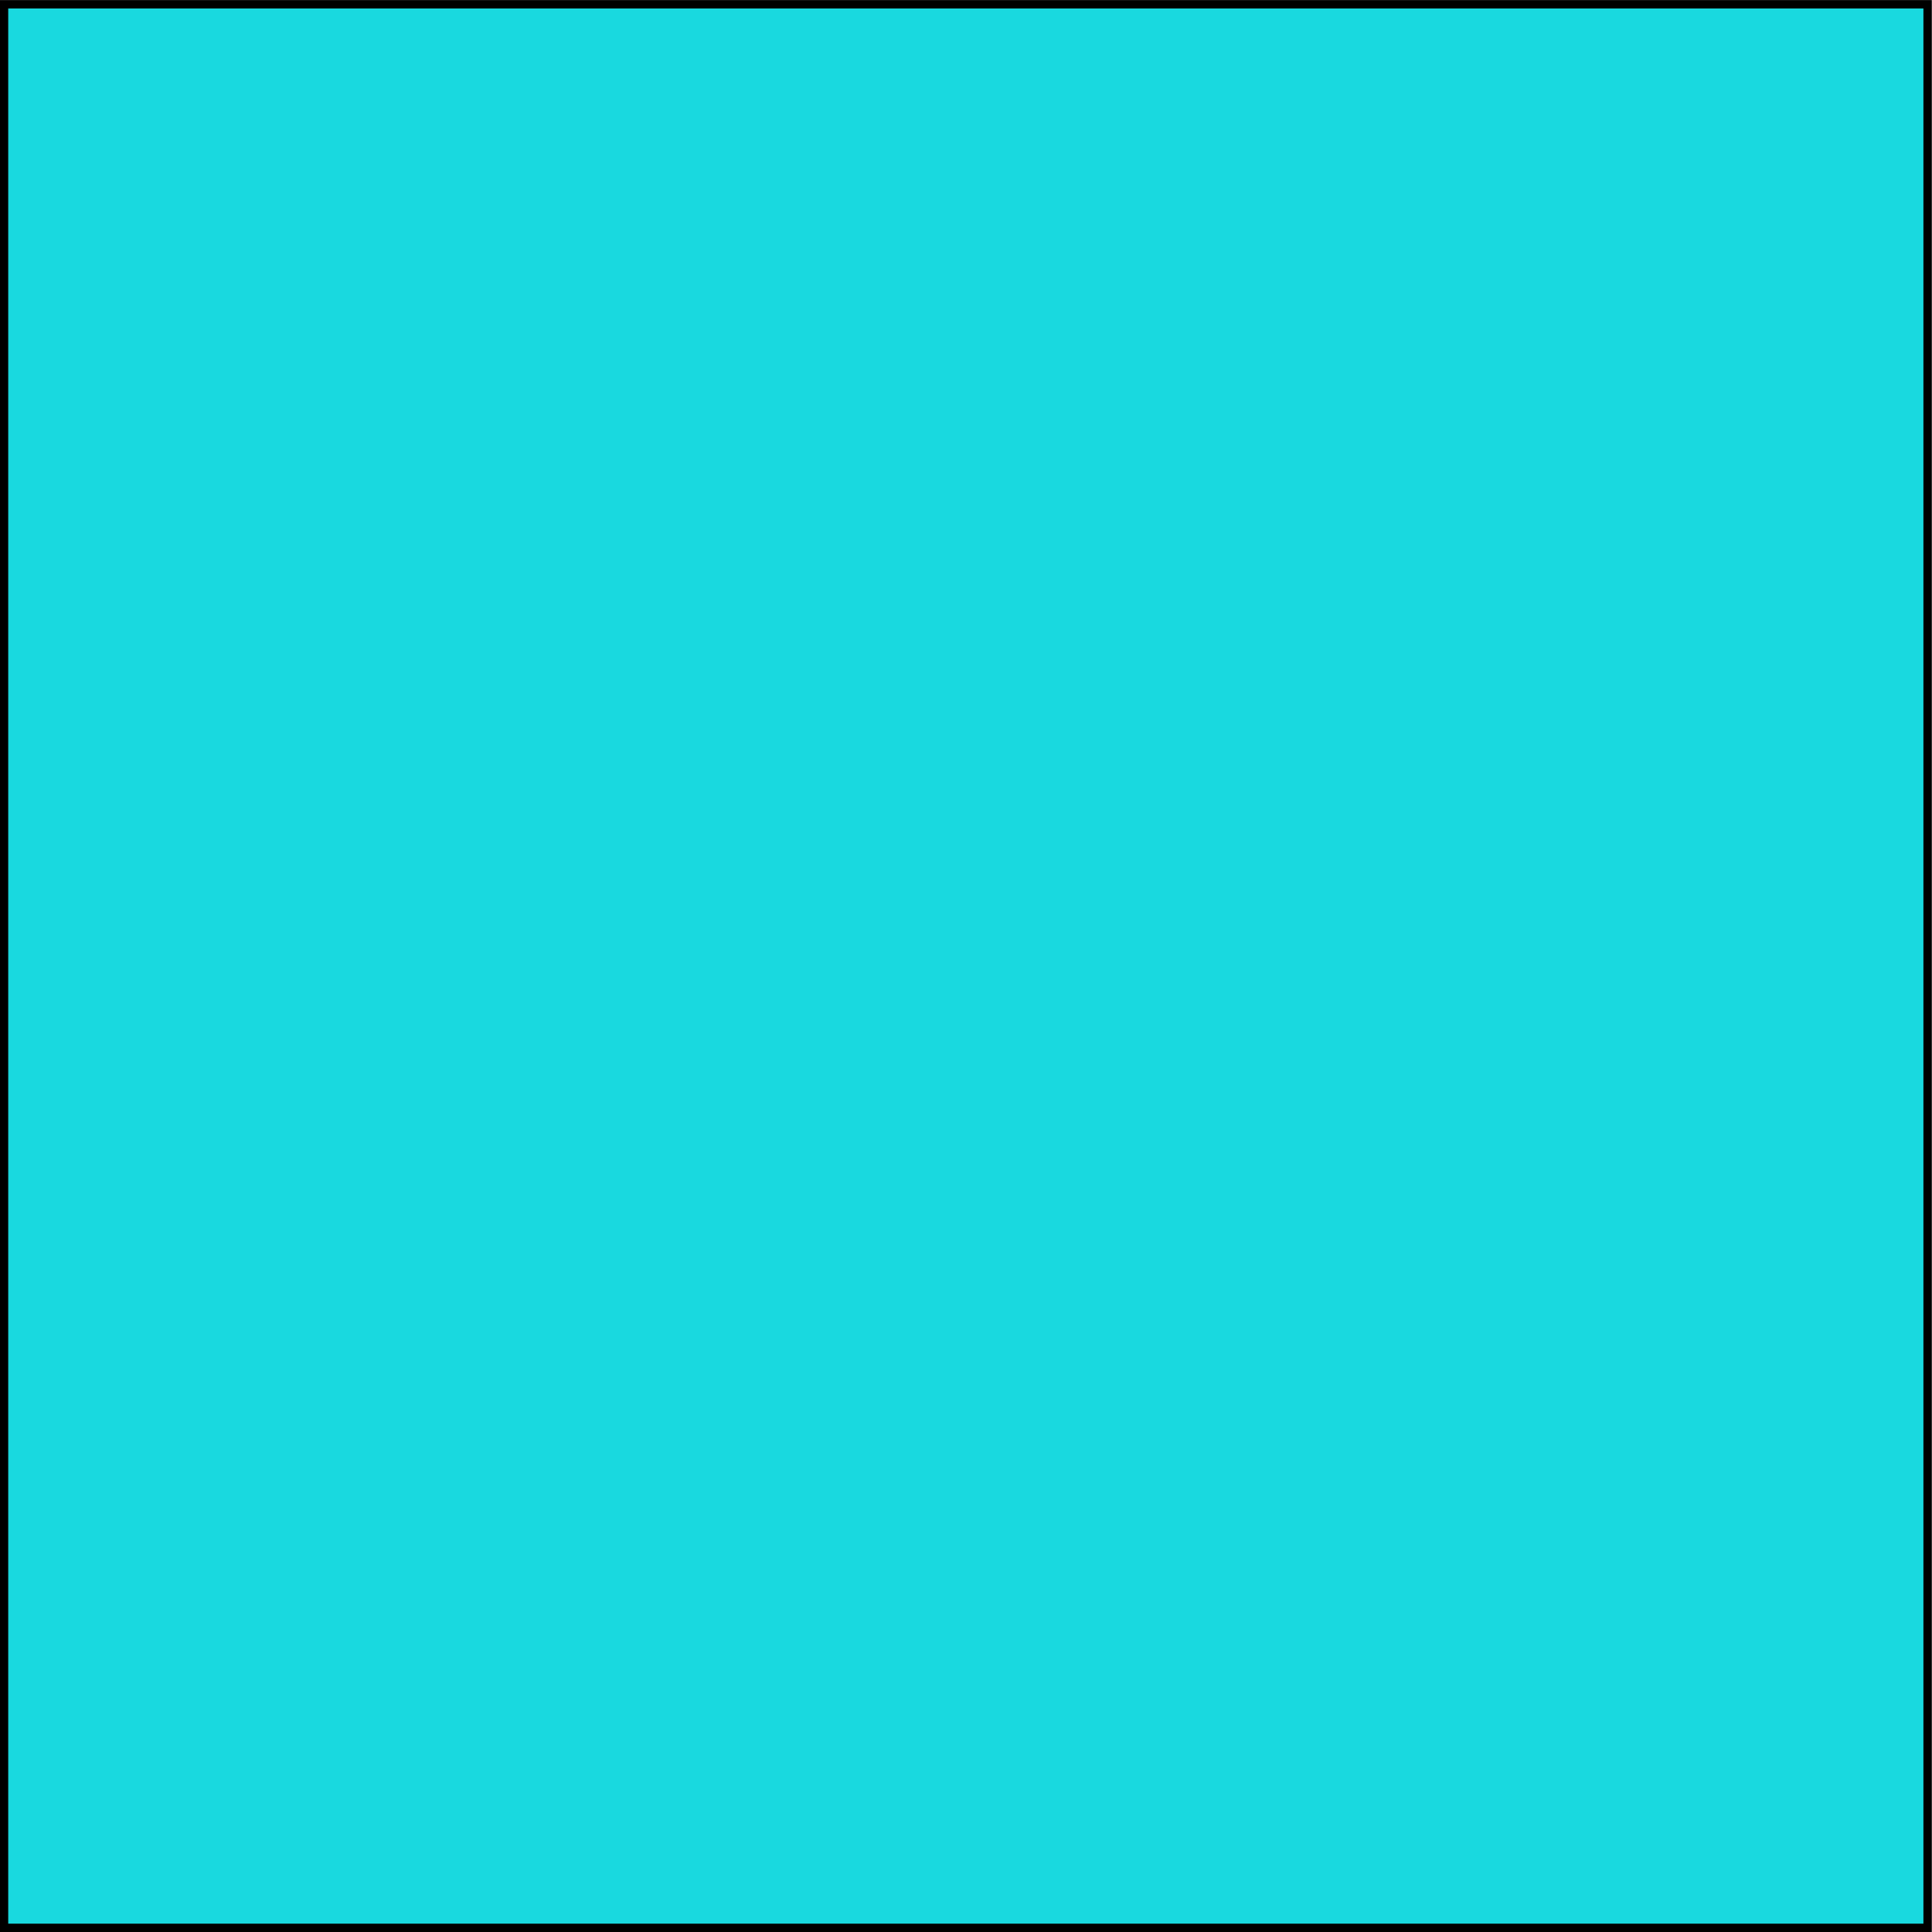
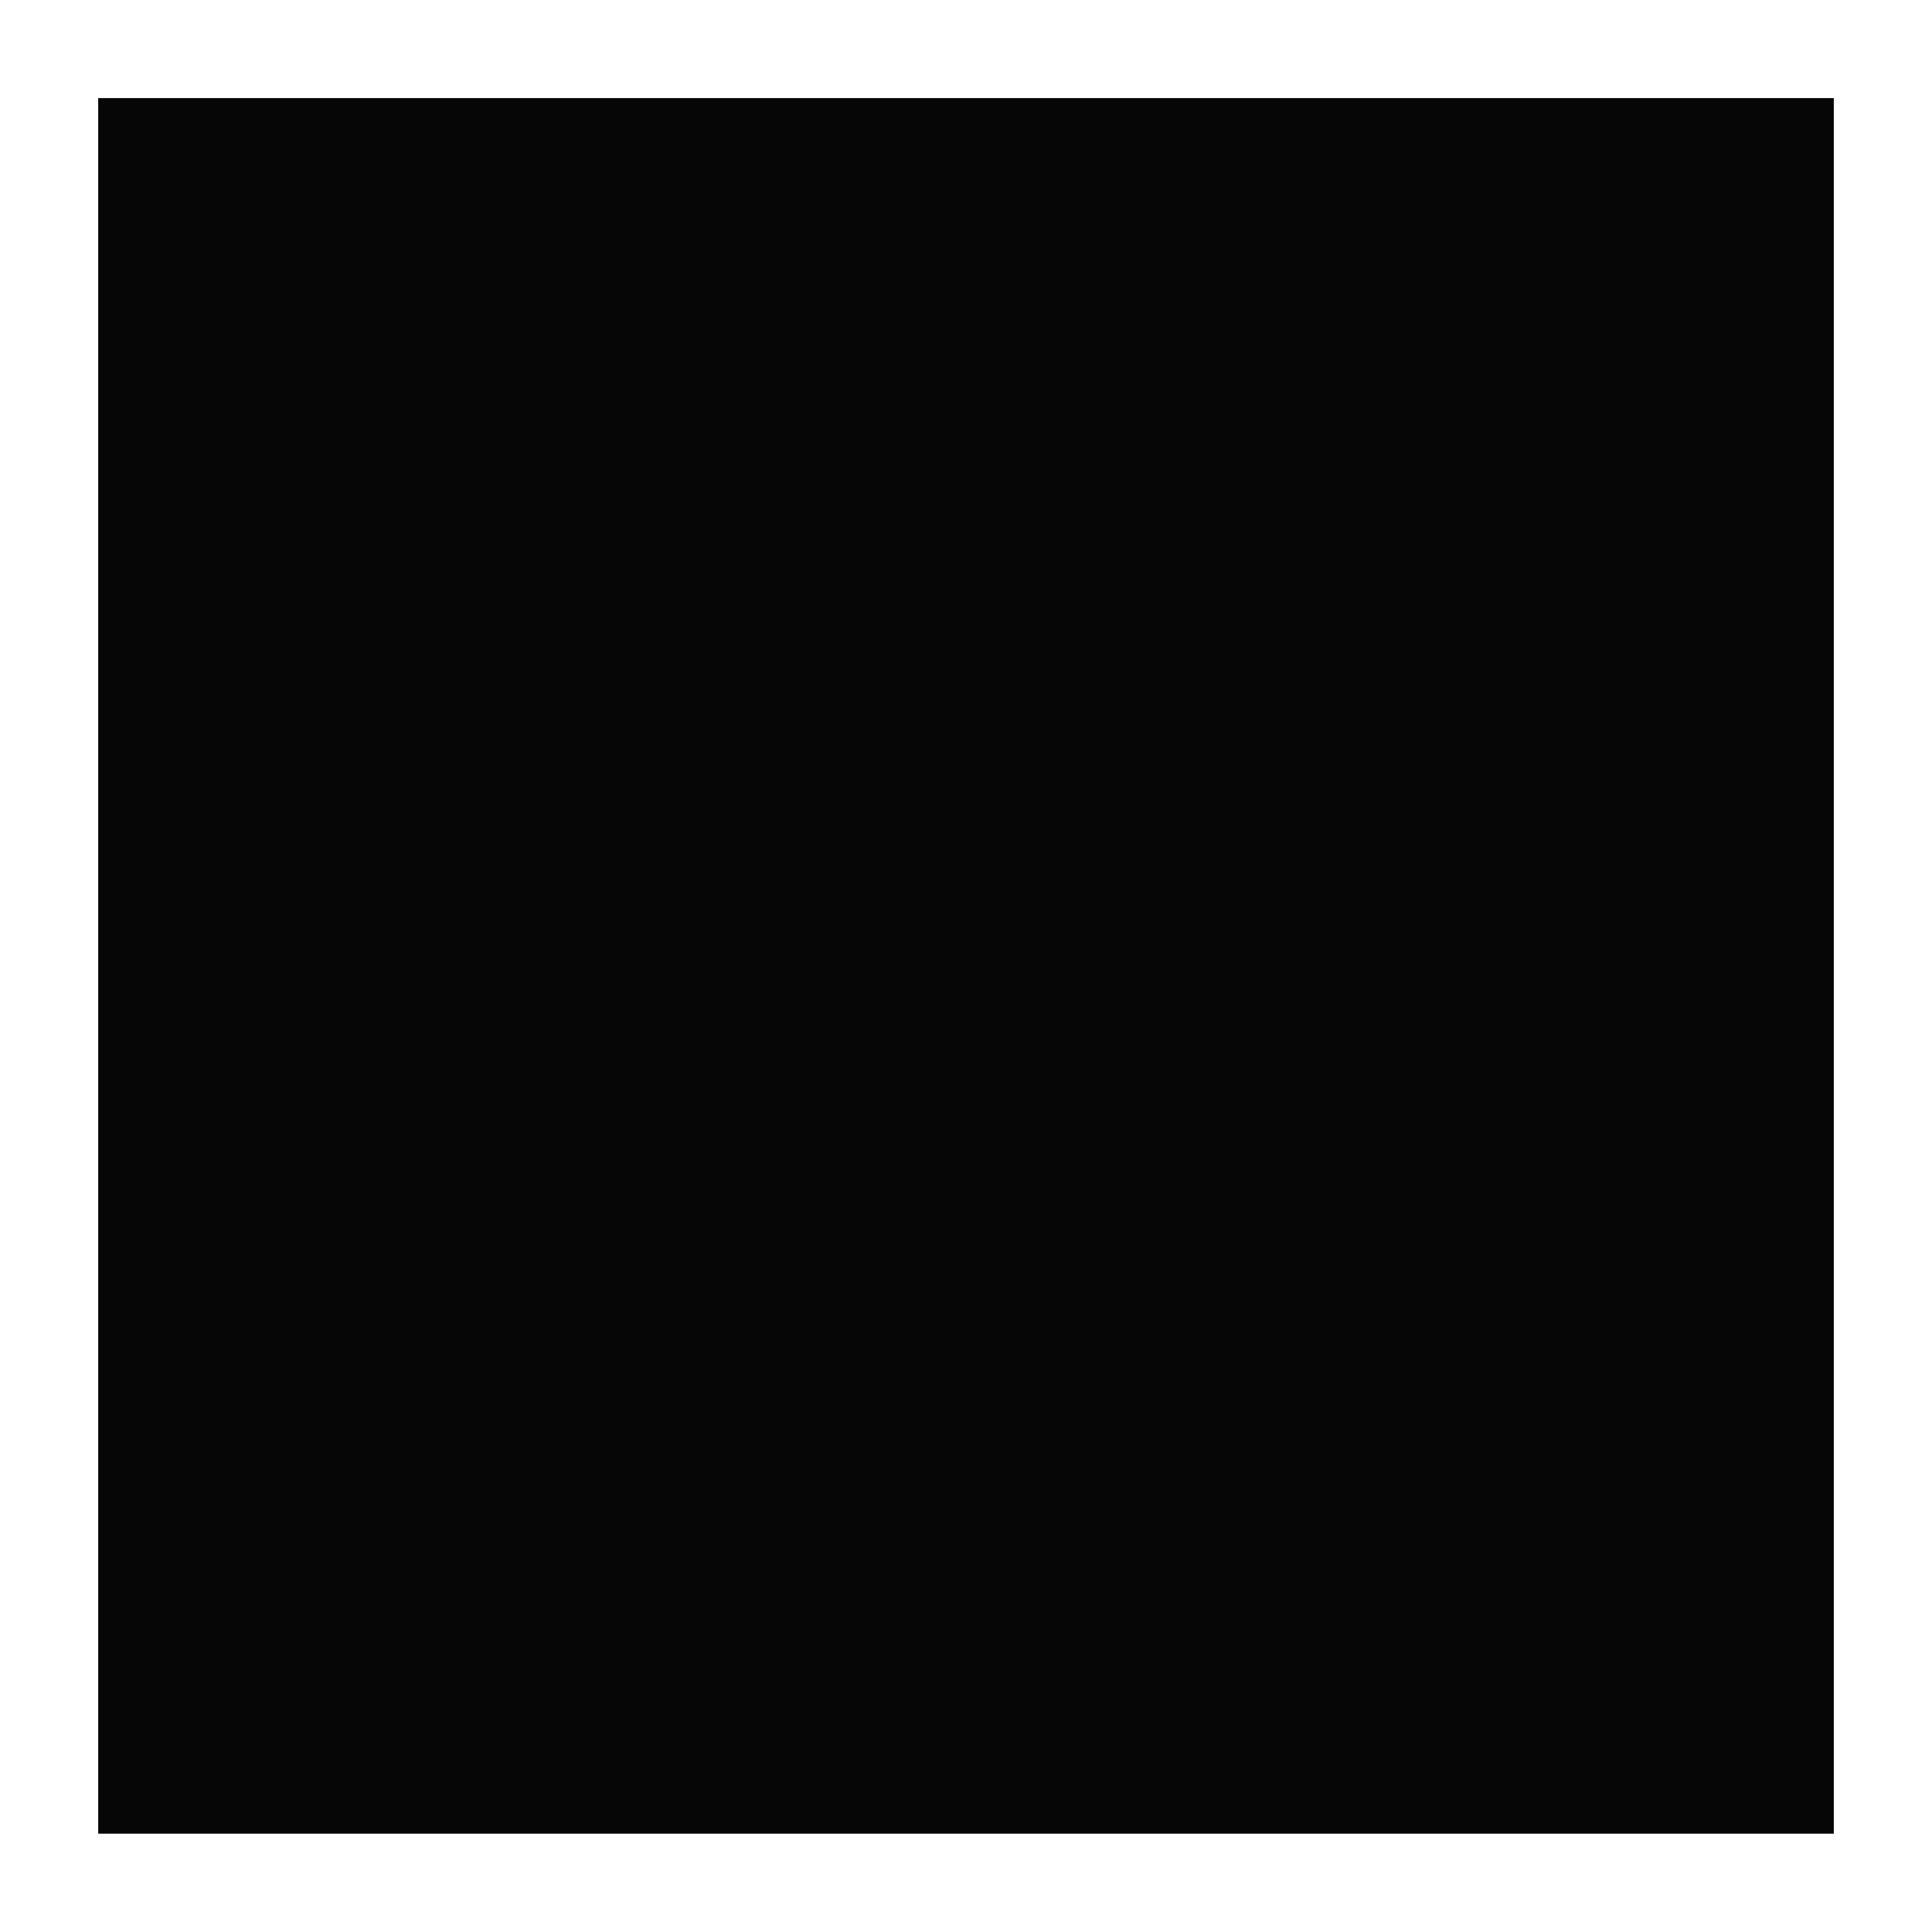
<svg xmlns="http://www.w3.org/2000/svg" width="5.292mm" height="5.292mm" viewBox="0 0 5.292 5.292" version="1.1" id="svg8">
  <defs id="defs2" />
  <g id="layer1" transform="translate(0,-291.7083)">
-     <rect style="opacity:1;fill:#19d9df;fill-opacity:1;fill-rule:nonzero;stroke:#000000;stroke-width:0.023;stroke-linecap:butt;stroke-linejoin:miter;stroke-miterlimit:4;stroke-dasharray:none;stroke-dashoffset:0;stroke-opacity:1" id="rect817" width="5.269" height="5.269" x="0.011" y="291.72" />
+     <rect style="opacity:1;fill:#060606;fill-opacity:1;fill-rule:nonzero;stroke:none;stroke-width:0.072;stroke-linecap:butt;stroke-linejoin:miter;stroke-miterlimit:4;stroke-dasharray:none;stroke-dashoffset:0;stroke-opacity:1" id="rect840" width="4.754" height="4.754" x="0.269" y="291.977" />
  </g>
</svg>
